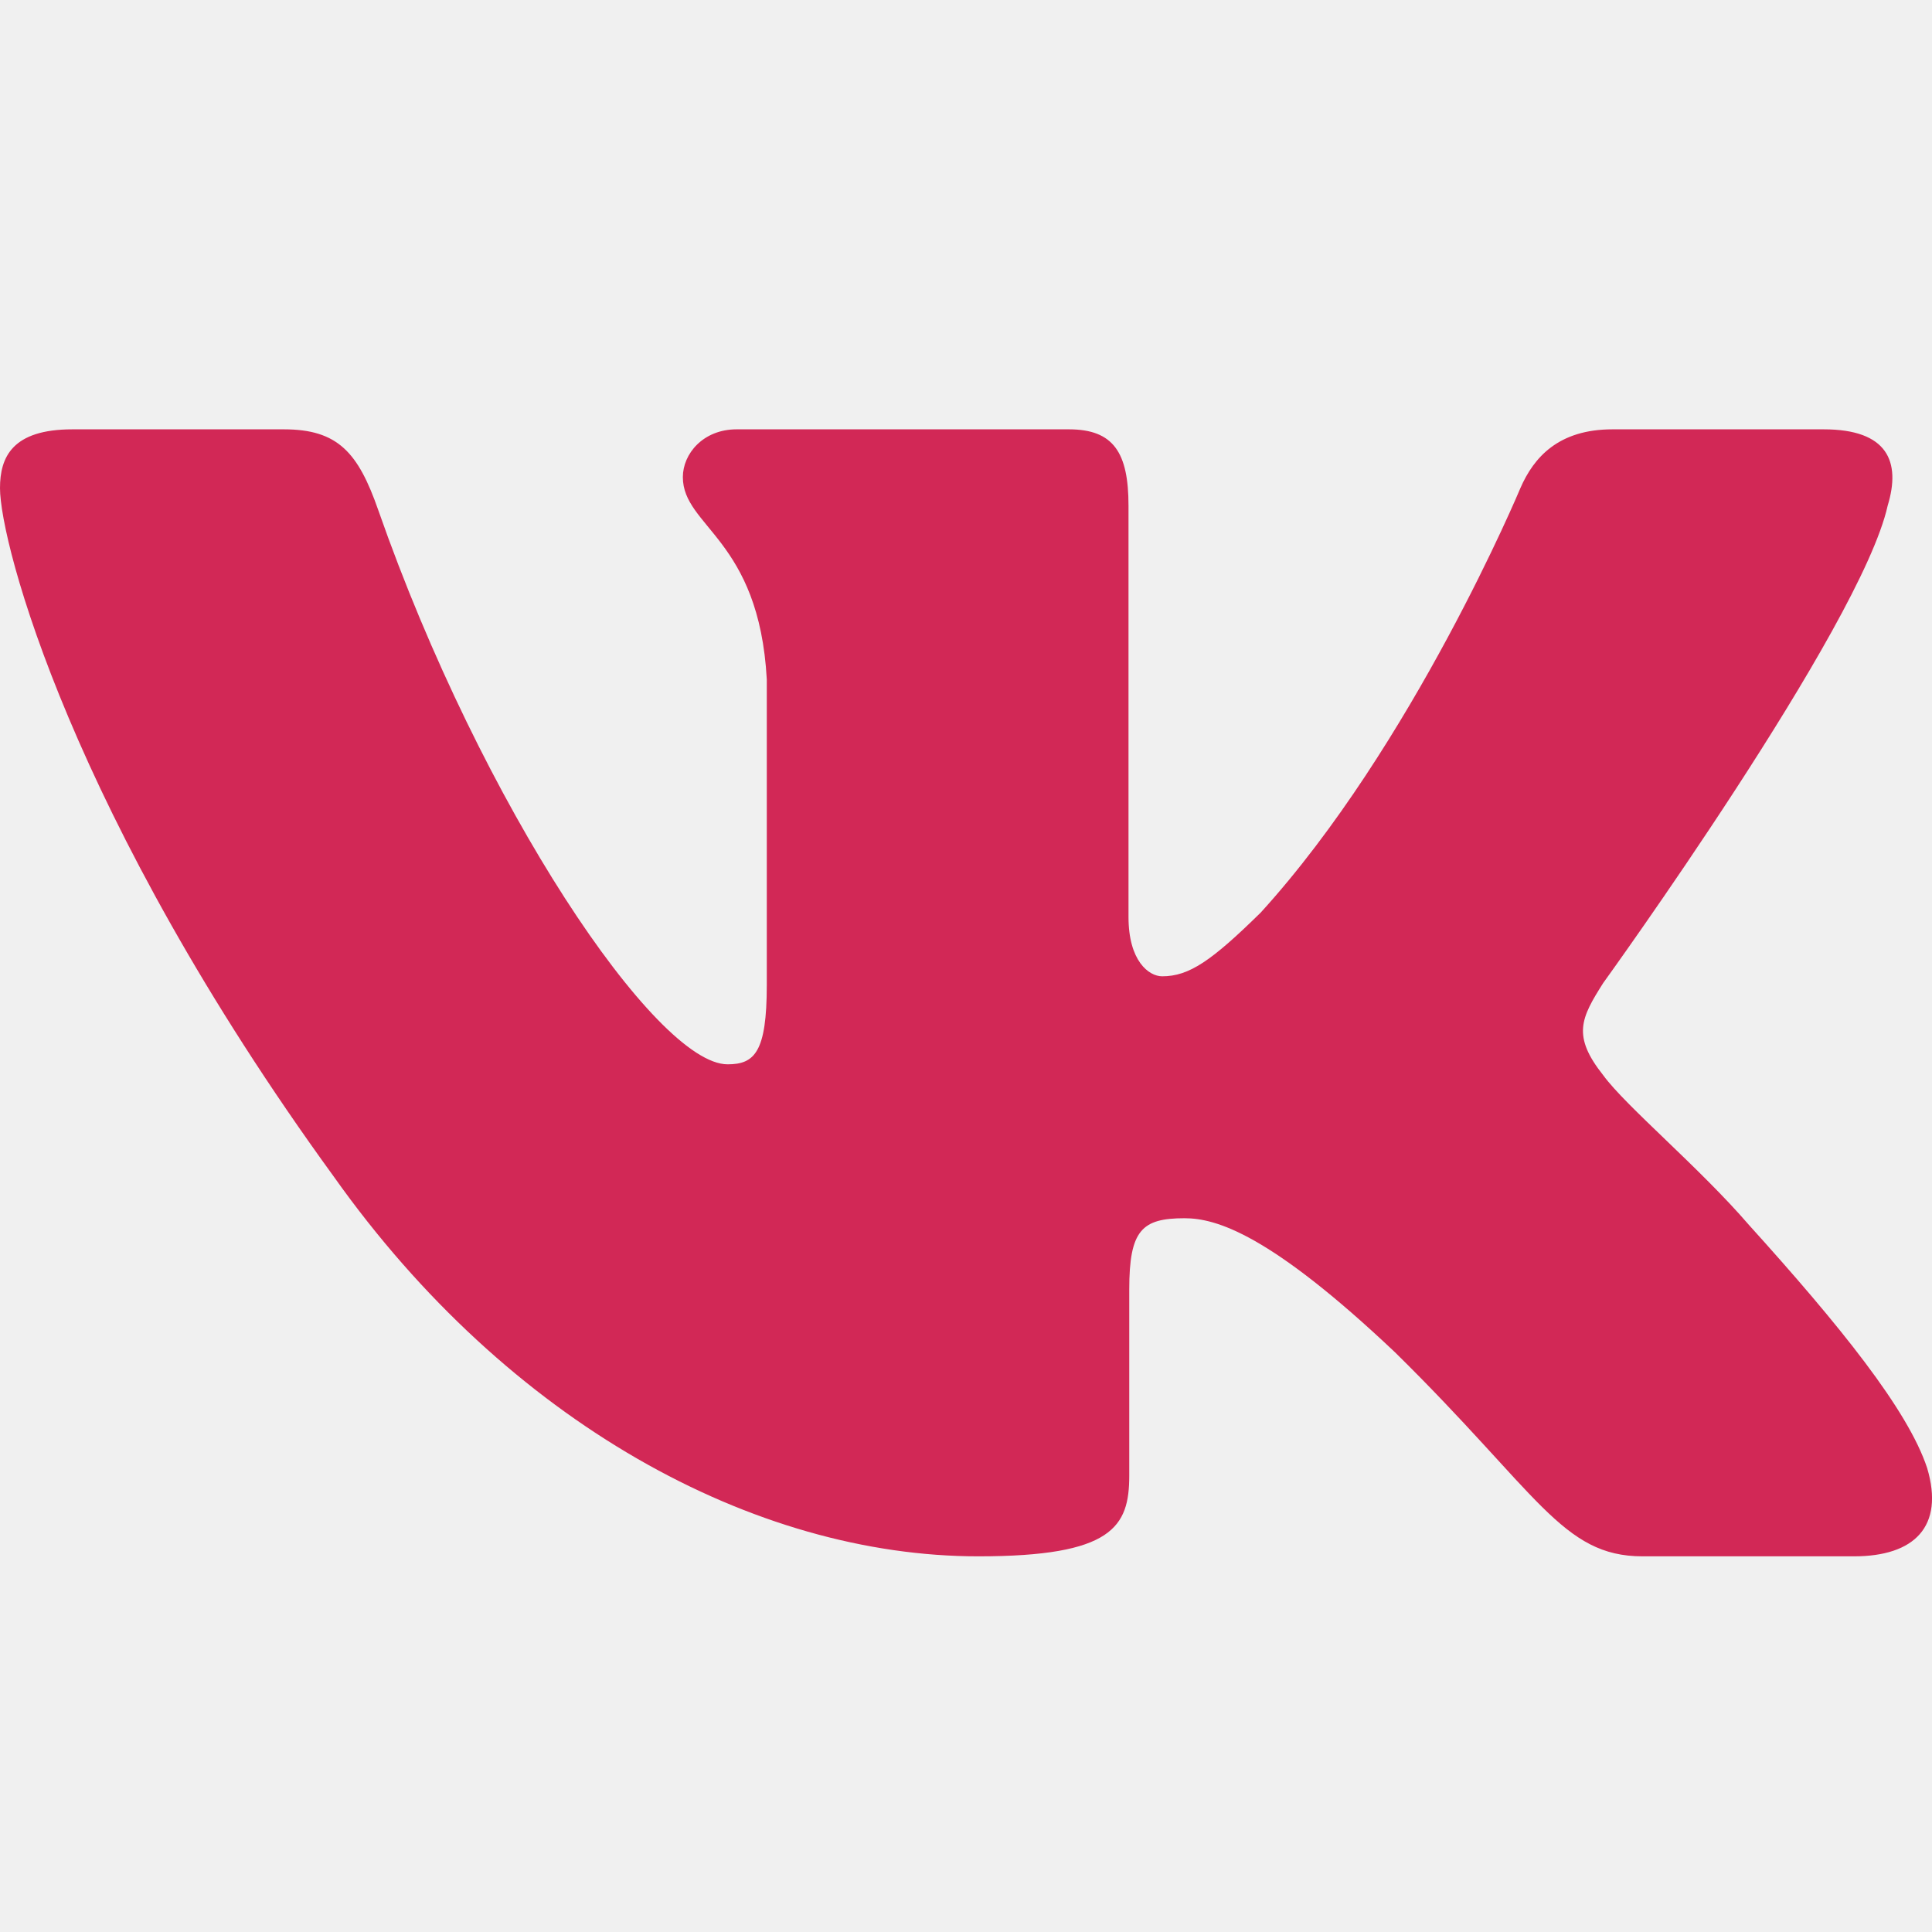
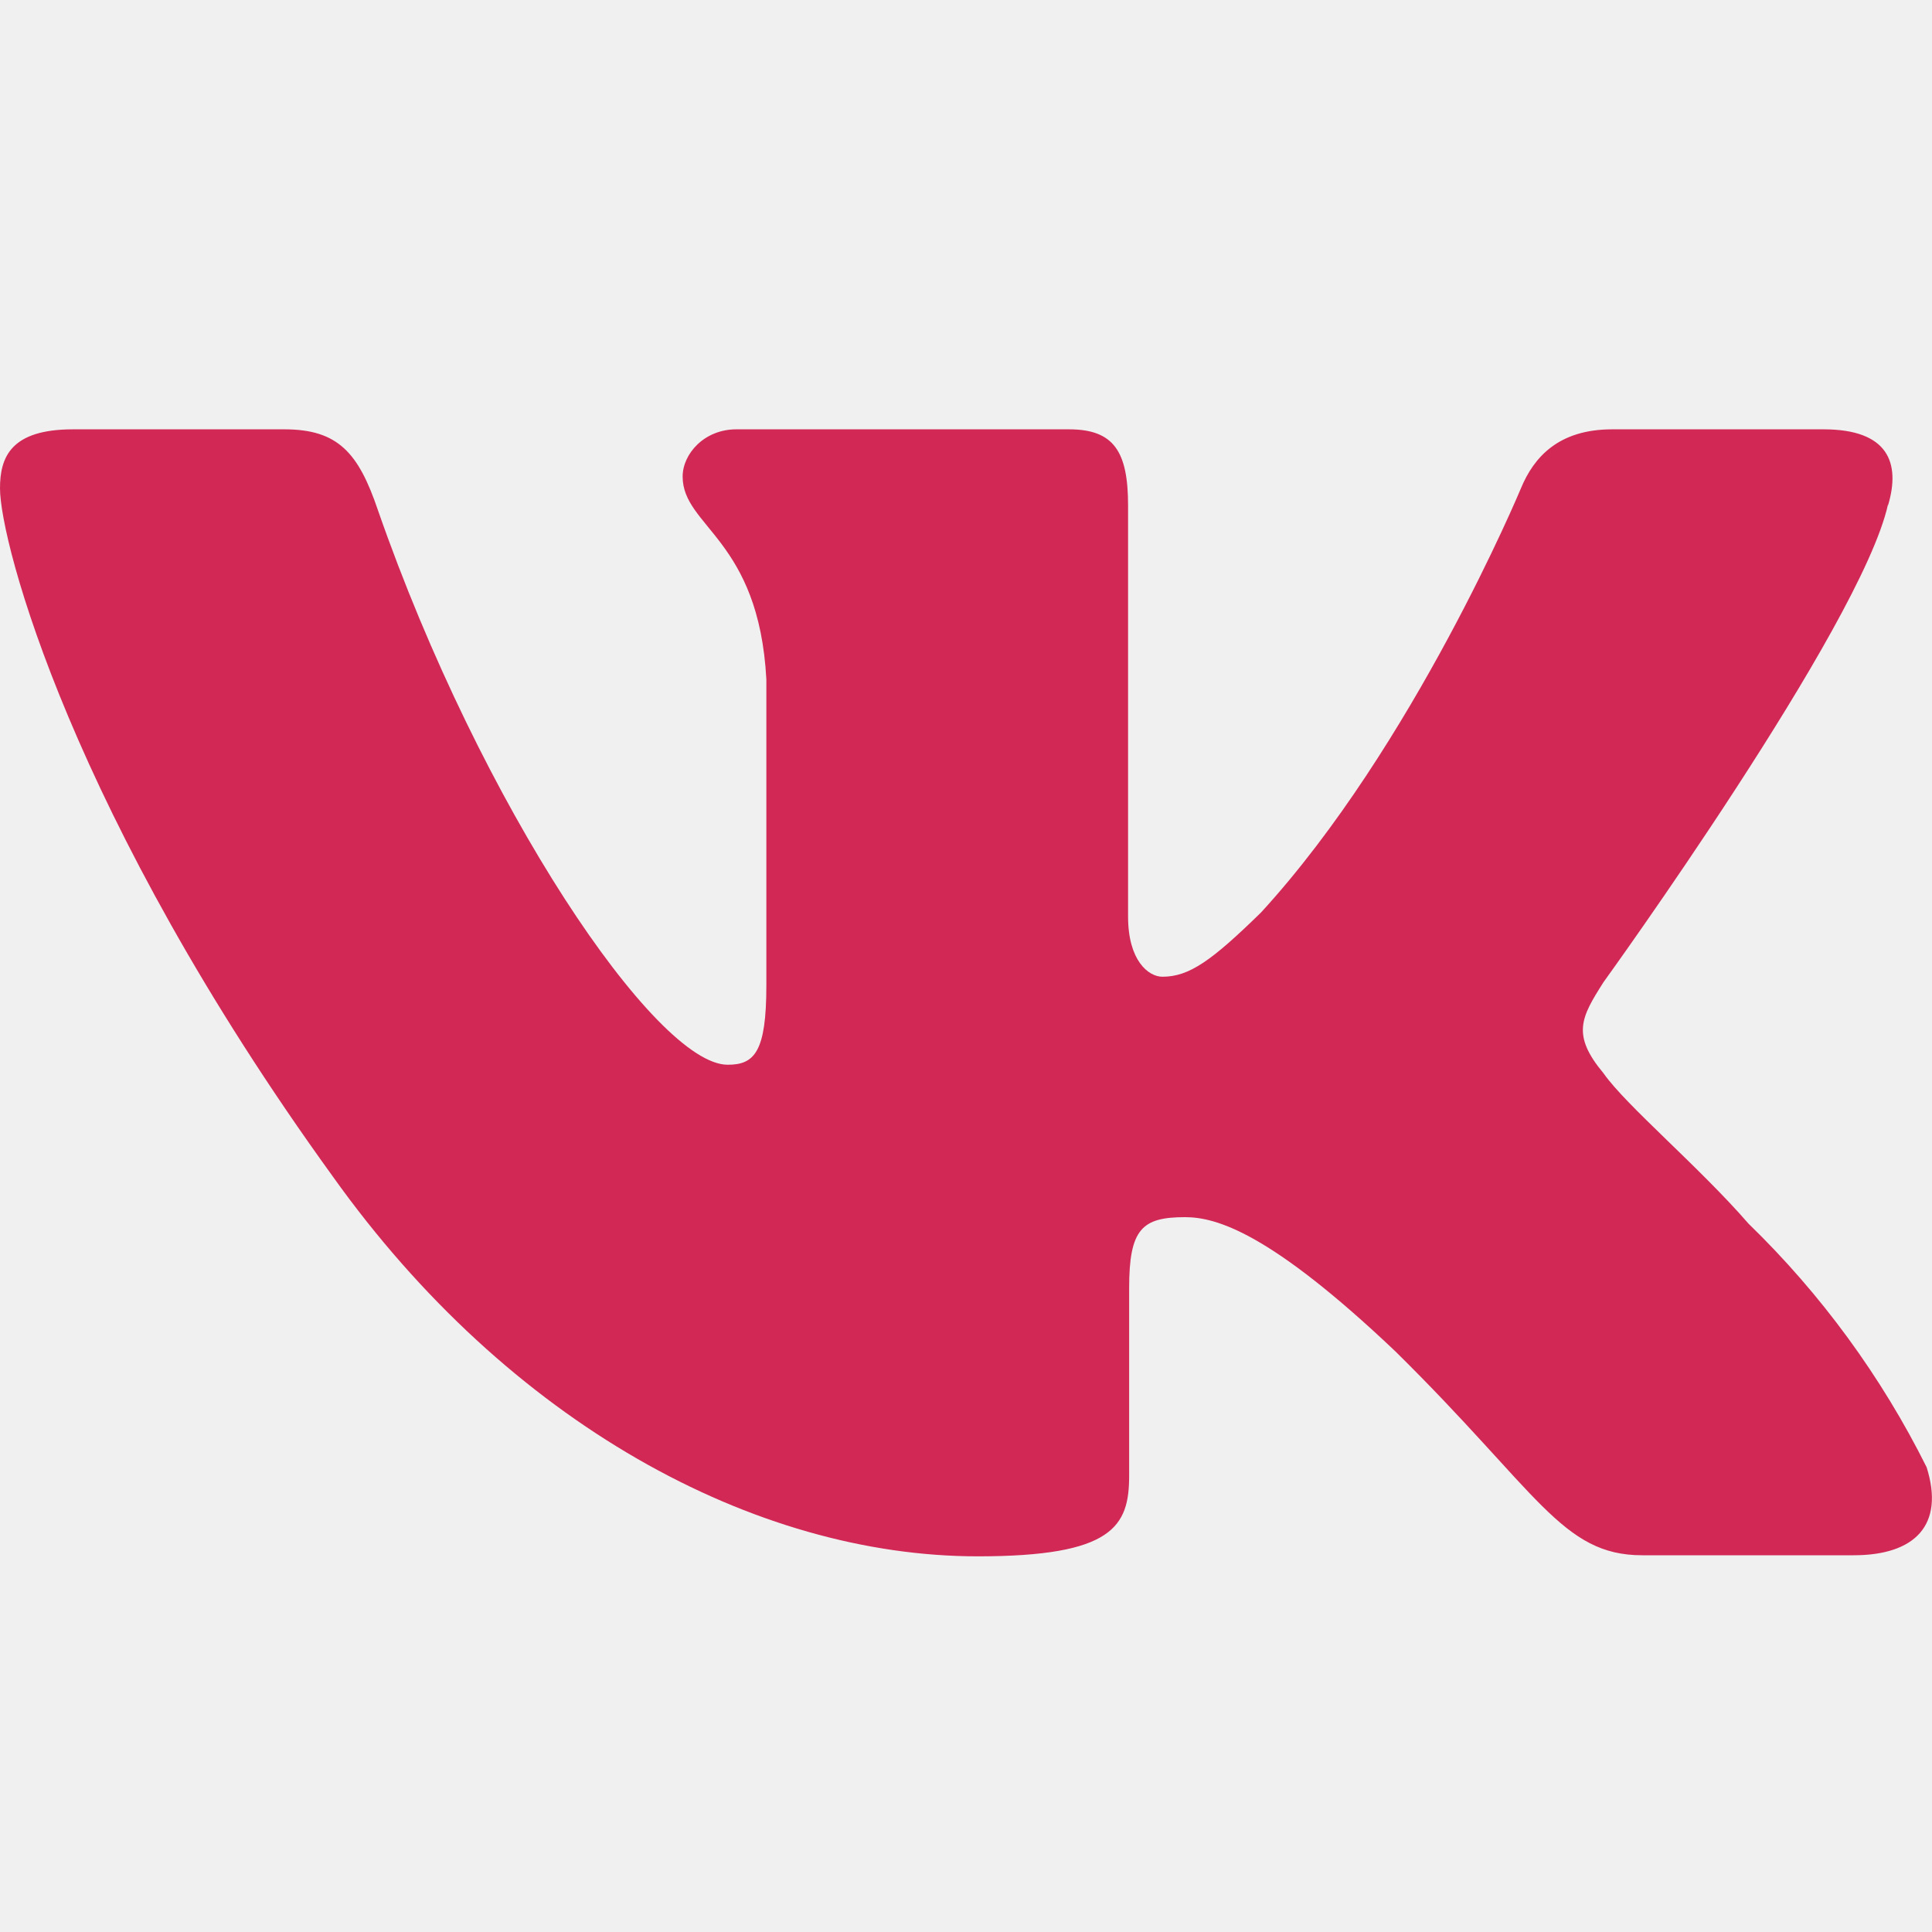
- <svg xmlns="http://www.w3.org/2000/svg" width="18" height="18" viewBox="0 0 18 18" fill="none">
+ <svg xmlns="http://www.w3.org/2000/svg" width="18" height="18" fill="none">
  <g clip-path="url(#clip0_39371_58)">
-     <path fill-rule="evenodd" clip-rule="evenodd" d="M17.587 4.711C17.712 4.301 17.587 4 16.991 4H15.023C14.521 4 14.29 4.26 14.165 4.548C14.165 4.548 13.164 6.944 11.746 8.502C11.287 8.953 11.078 9.096 10.828 9.096C10.703 9.096 10.514 8.953 10.514 8.543V4.711C10.514 4.219 10.376 4 9.959 4H6.863C6.551 4 6.362 4.228 6.362 4.445C6.362 4.91 7.072 5.019 7.144 6.33V9.178C7.144 9.803 7.03 9.916 6.779 9.916C6.112 9.916 4.488 7.508 3.524 4.752C3.337 4.216 3.148 4 2.645 4H0.675C0.113 4 0 4.26 0 4.548C0 5.059 0.667 7.6 3.109 10.961C4.736 13.256 7.027 14.5 9.115 14.5C10.367 14.5 10.521 14.224 10.521 13.748V12.013C10.521 11.46 10.639 11.35 11.036 11.35C11.329 11.35 11.829 11.494 12.998 12.6C14.332 13.912 14.552 14.5 15.304 14.5H17.273C17.835 14.5 18.117 14.224 17.955 13.678C17.776 13.135 17.139 12.347 16.294 11.412C15.835 10.879 15.146 10.305 14.937 10.018C14.645 9.65 14.729 9.486 14.937 9.158C14.937 9.158 17.337 5.838 17.587 4.711H17.587Z" fill="#D22856" />
+     <path fill-rule="evenodd" clip-rule="evenodd" d="M17.59 4.71c.12-.4 0-.71-.6-.71h-1.97c-.5 0-.73.26-.85.55 0 0-1 2.4-2.42 3.95-.46.45-.67.6-.92.6-.13 0-.32-.15-.32-.56V4.71c0-.5-.13-.71-.55-.71h-3.1c-.3 0-.5.23-.5.44 0 .47.71.58.78 1.89v2.85c0 .62-.11.74-.36.74-.67 0-2.3-2.41-3.26-5.17-.18-.53-.37-.75-.87-.75H.68C.1 4 0 4.26 0 4.55c0 .5.67 3.05 3.1 6.41 1.64 2.3 3.93 3.54 6.01 3.54 1.26 0 1.41-.28 1.41-.75V12c0-.55.12-.66.52-.66.29 0 .79.14 1.96 1.25 1.33 1.31 1.55 1.9 2.3 1.9h1.97c.57 0 .85-.28.68-.82a8.36 8.36 0 0 0-1.66-2.27c-.46-.53-1.14-1.1-1.35-1.4-.3-.36-.21-.52 0-.85 0 0 2.4-3.32 2.65-4.45Z" fill="#D22856" />
  </g>
  <defs>
    <clipPath id="clip0_39371_58">
      <rect width="18" height="18" fill="white" />
    </clipPath>
  </defs>
</svg>
